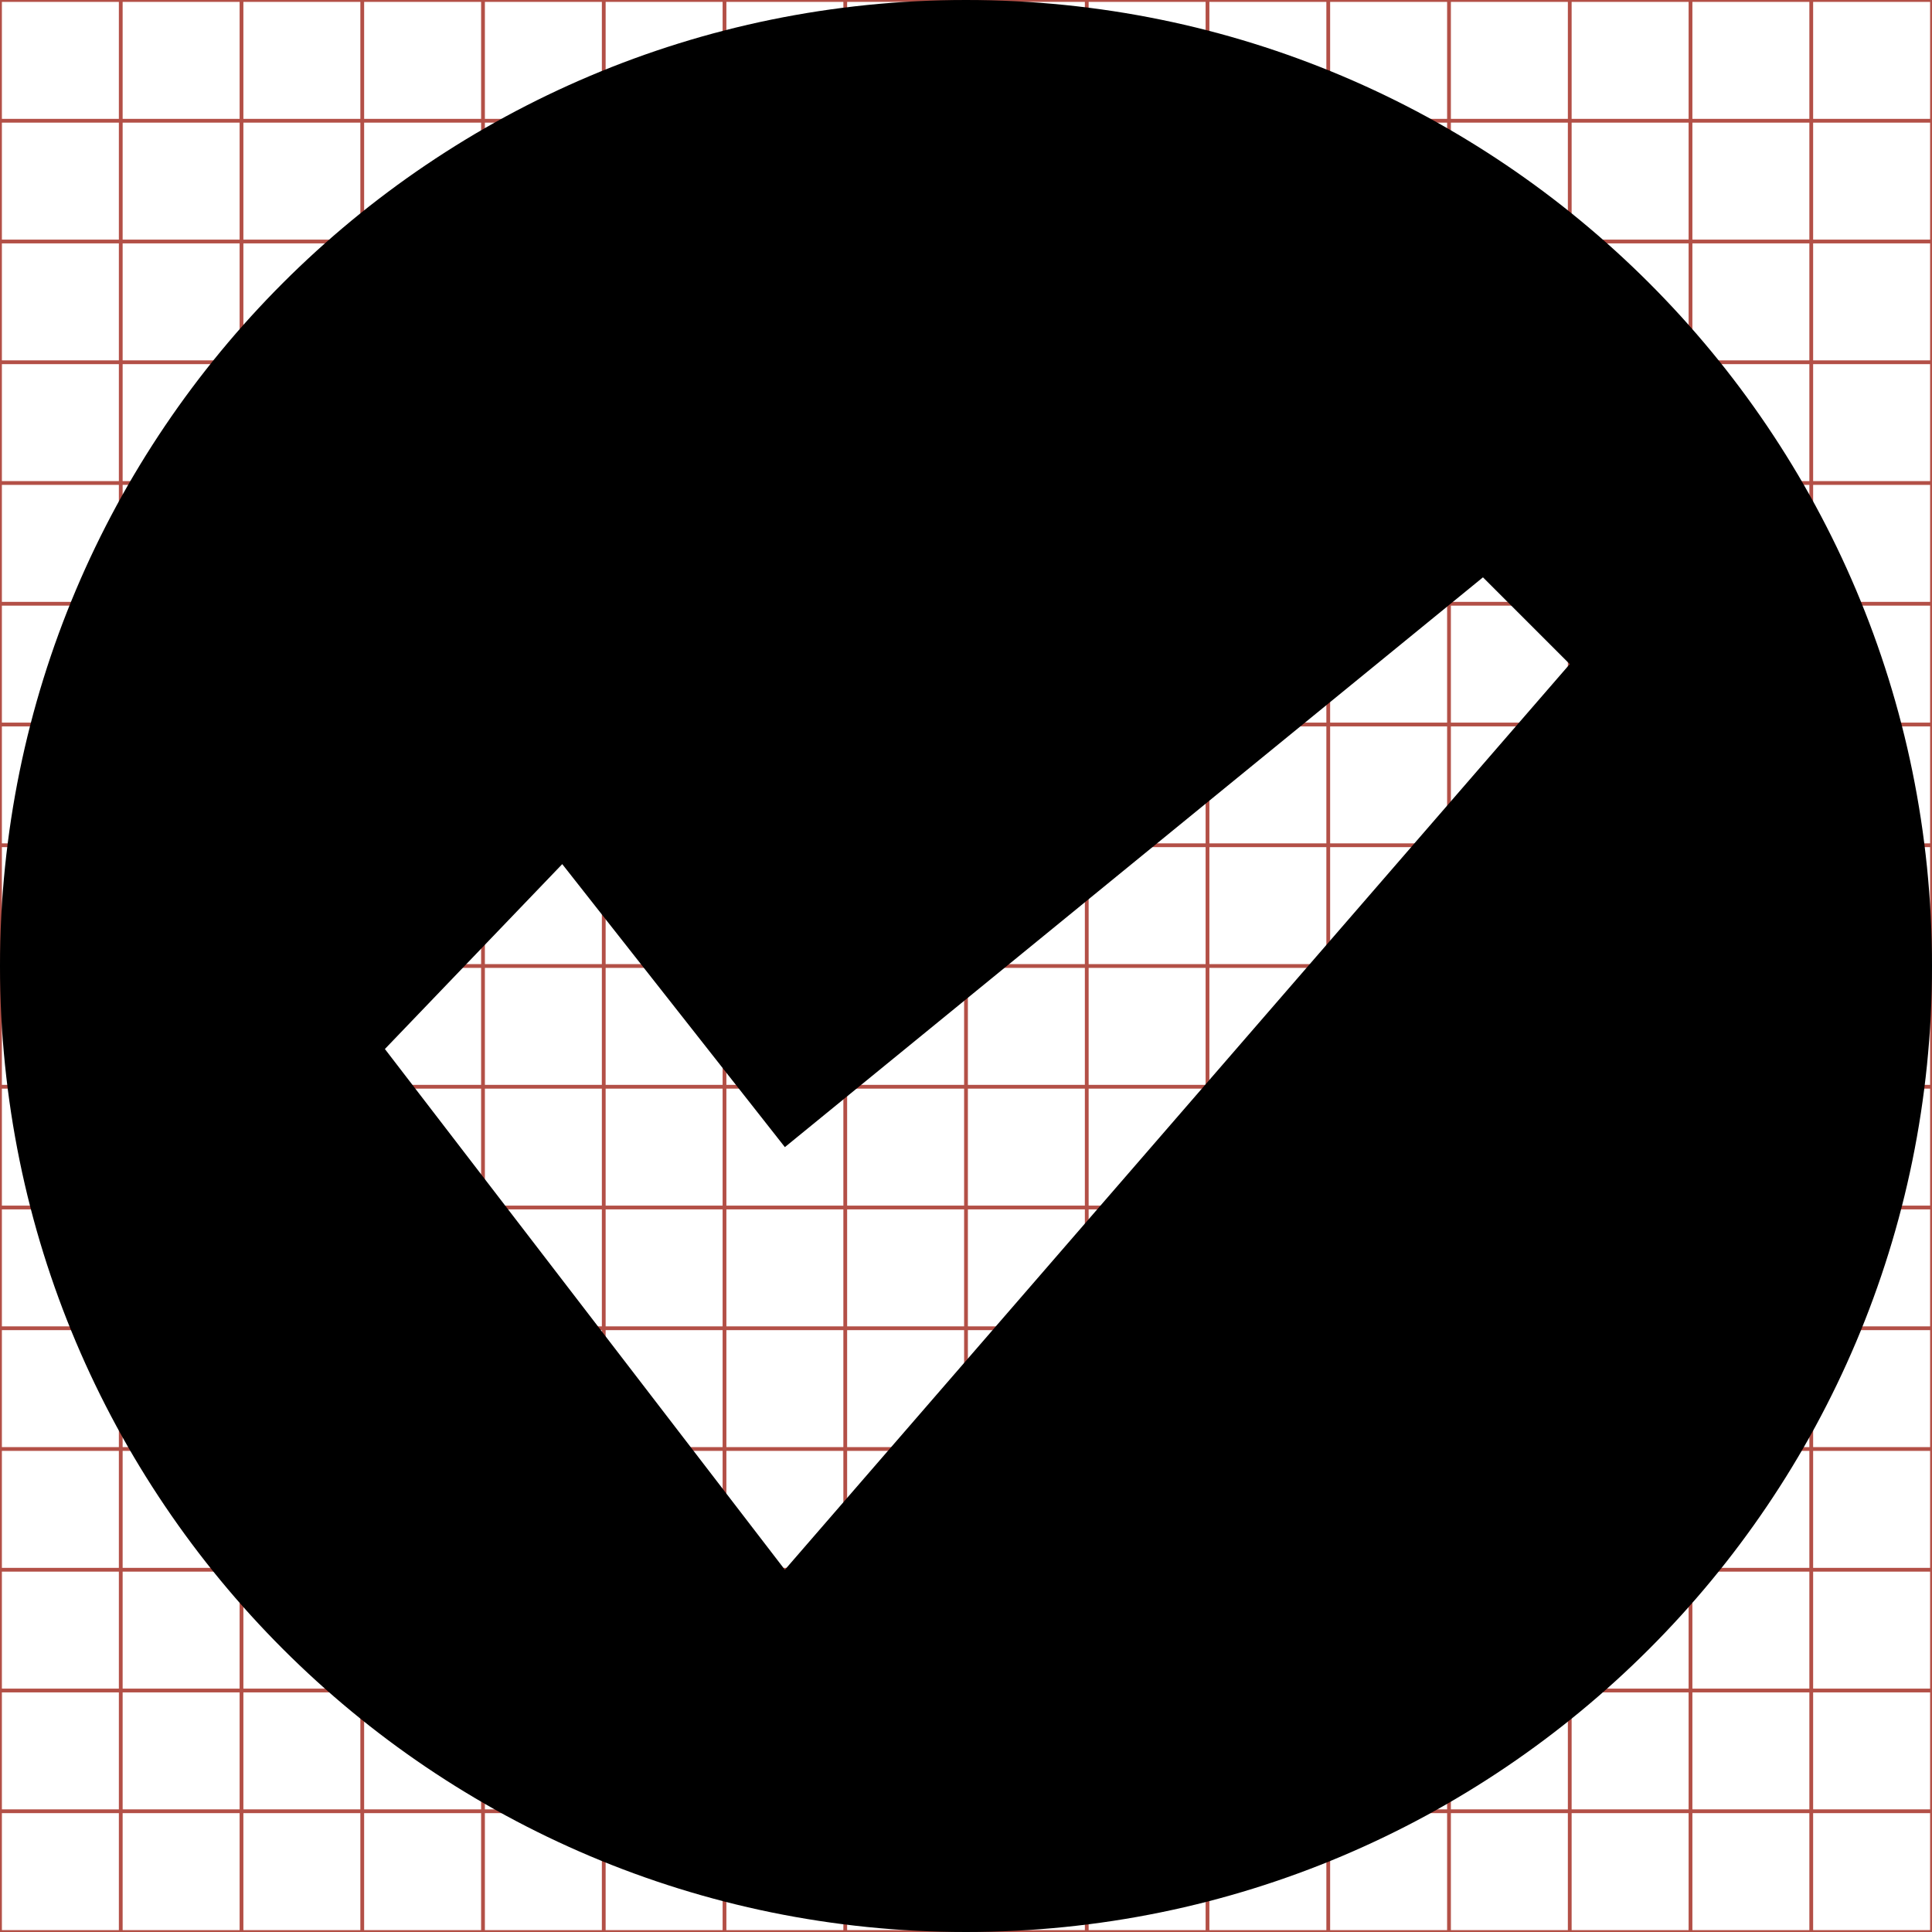
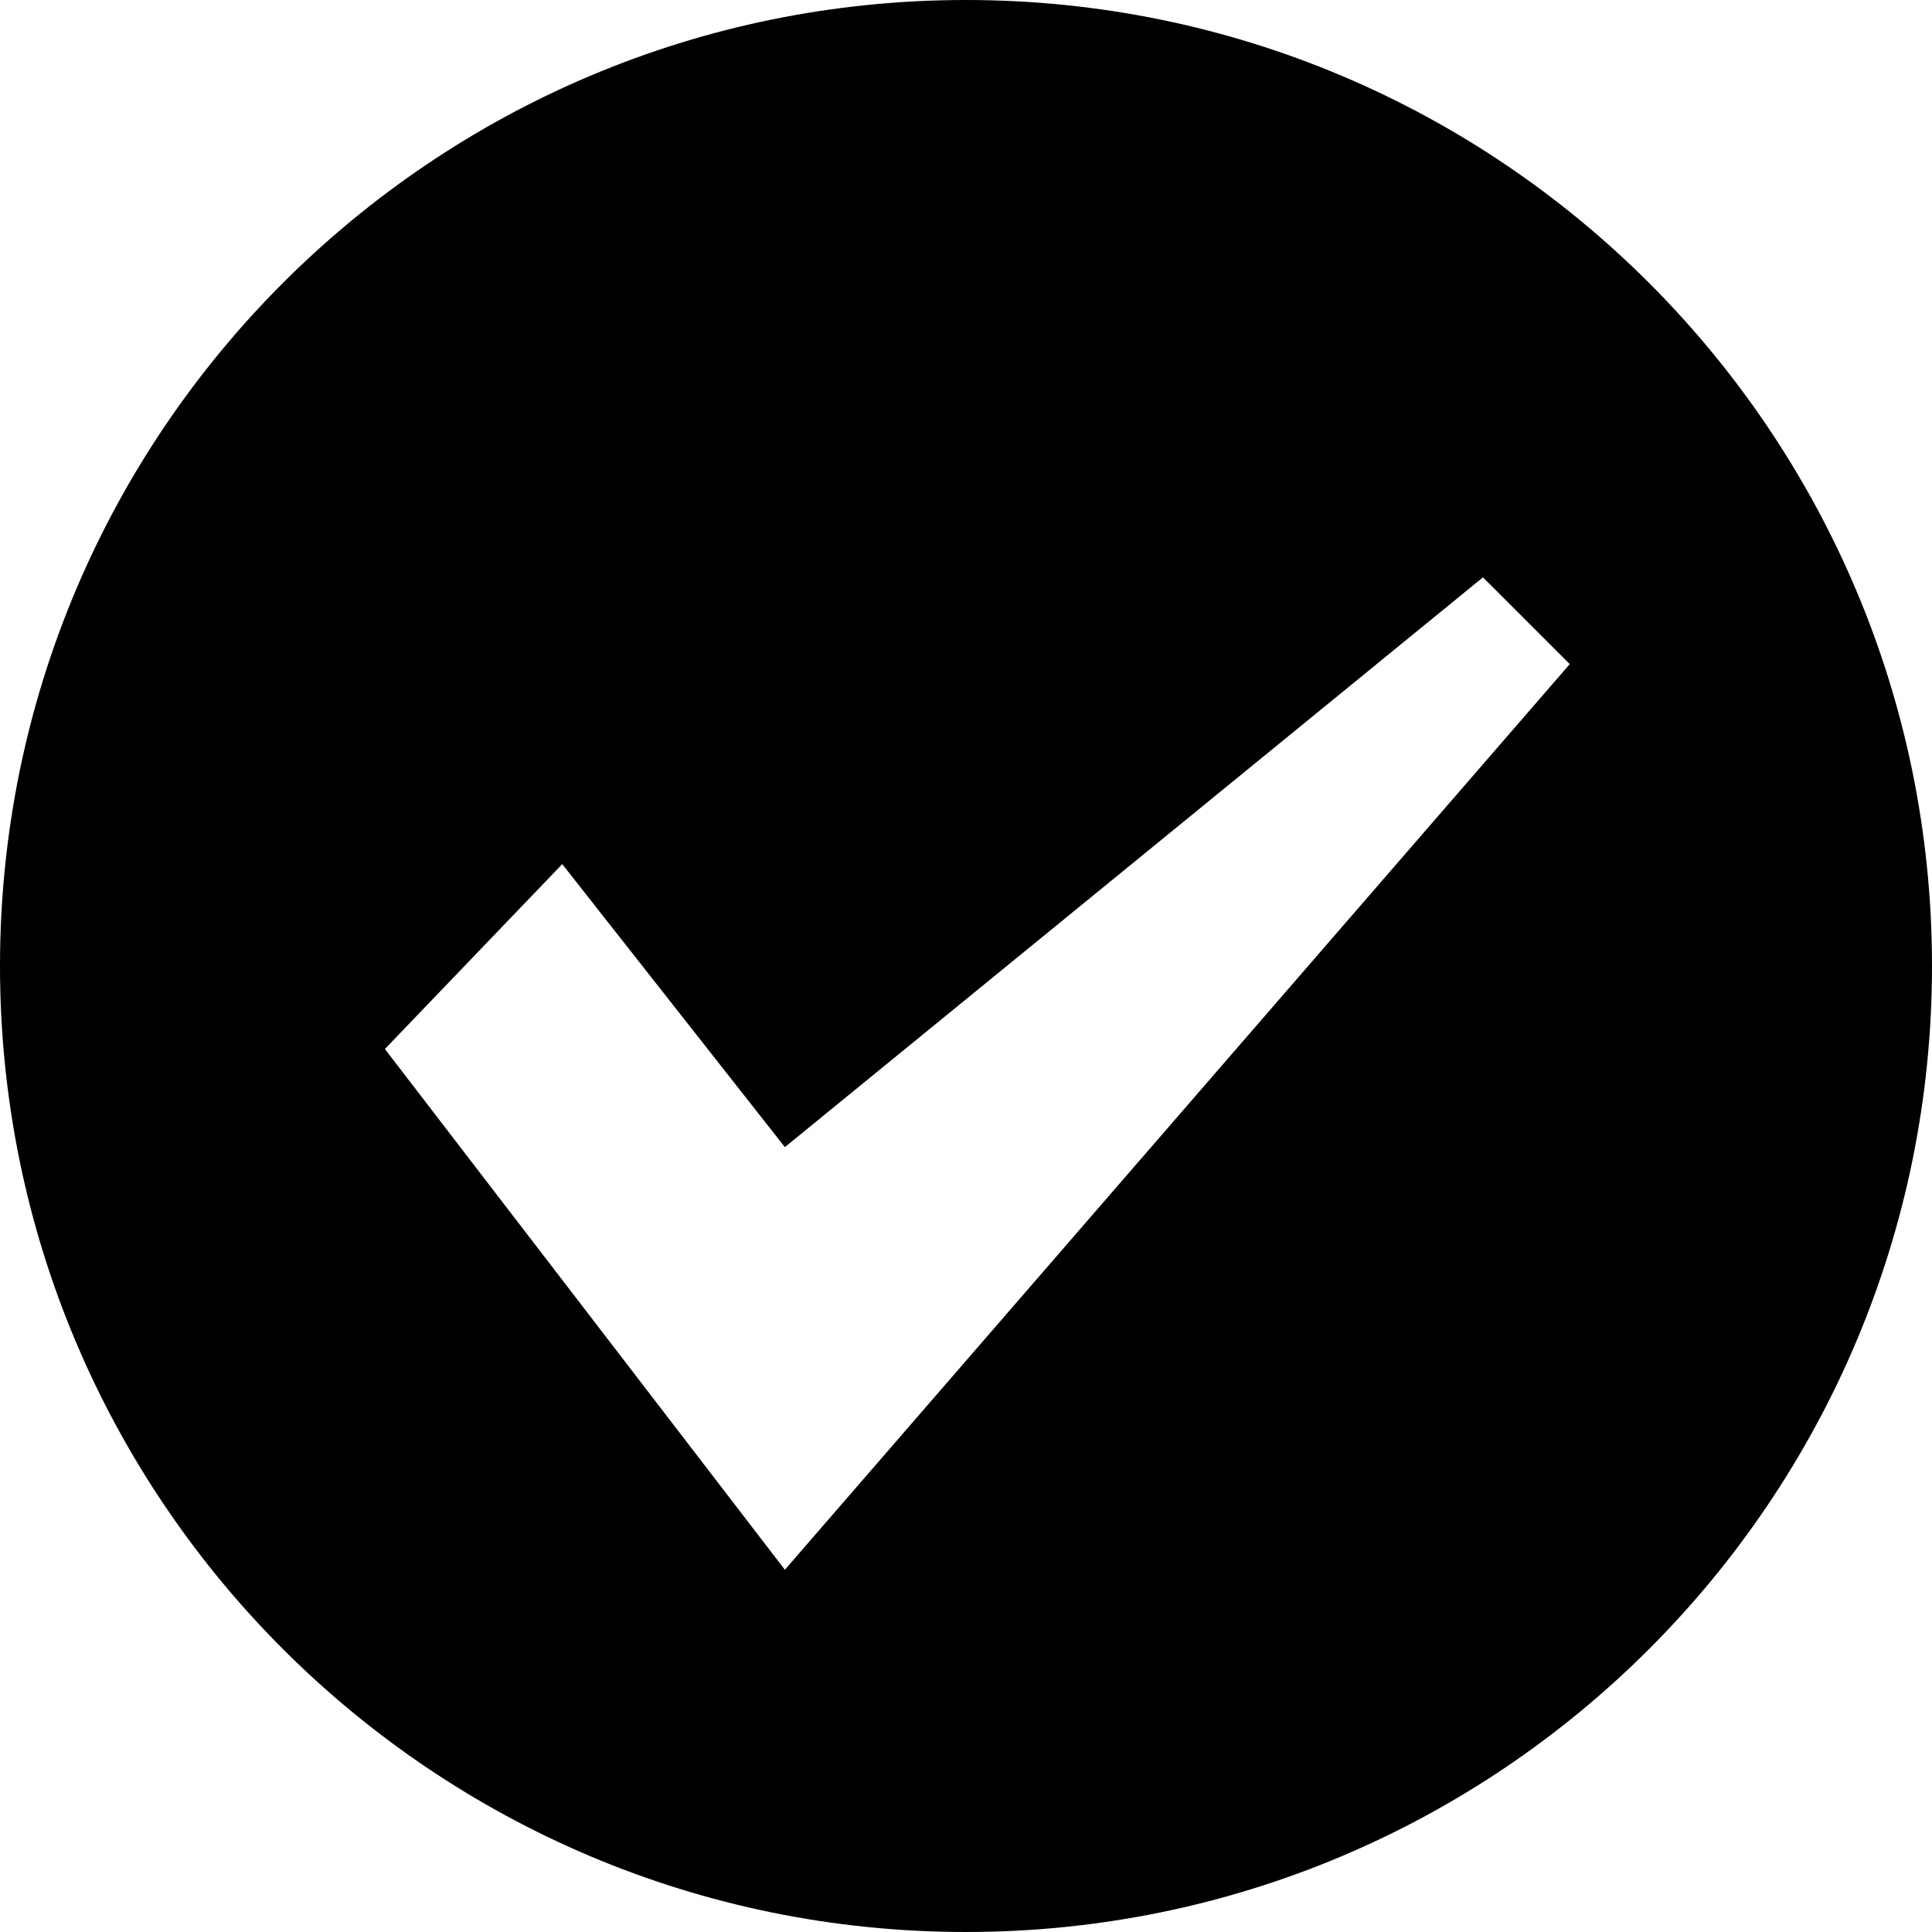
<svg xmlns="http://www.w3.org/2000/svg" width="512" height="512">
-   <g class="svgGrid" stroke="#B35047">
-     <line x1="32" x2="32" y2="512" />
-     <line x1="64" x2="64" y2="512" />
-     <line x1="96" x2="96" y2="512" />
-     <line x1="128" x2="128" y2="512" />
-     <line x1="160" x2="160" y2="512" />
-     <line x1="192" x2="192" y2="512" />
-     <line x1="224" x2="224" y2="512" />
-     <line x1="256" x2="256" y2="512" />
-     <line x1="288" x2="288" y2="512" />
-     <line x1="320" x2="320" y2="512" />
-     <line x1="352" x2="352" y2="512" />
-     <line x1="384" x2="384" y2="512" />
-     <line x1="416" x2="416" y2="512" />
-     <line x1="448" x2="448" y2="512" />
-     <line x1="480" x2="480" y2="512" />
-     <line x2="512" y1="32" y2="32" />
-     <line x2="512" y1="64" y2="64" />
-     <line x2="512" y1="96" y2="96" />
-     <line x2="512" y1="128" y2="128" />
-     <line x2="512" y1="160" y2="160" />
-     <line x2="512" y1="192" y2="192" />
-     <line x2="512" y1="224" y2="224" />
-     <line x2="512" y1="256" y2="256" />
-     <line x2="512" y1="288" y2="288" />
-     <line x2="512" y1="320" y2="320" />
-     <line x2="512" y1="352" y2="352" />
-     <line x2="512" y1="384" y2="384" />
-     <line x2="512" y1="416" y2="416" />
-     <line x2="512" y1="448" y2="448" />
-     <line x2="512" y1="480" y2="480" />
-     <rect width="512" height="512" fill="none" />
-   </g>
  <path d="M256 0c-141.385 0-256 114.615-256 256s114.615 256 256 256 256-114.615 256-256-114.615-256-256-256zm-48 416l-106-138 47-49 59 75 185-151 23 23-208 240z" />
</svg>
